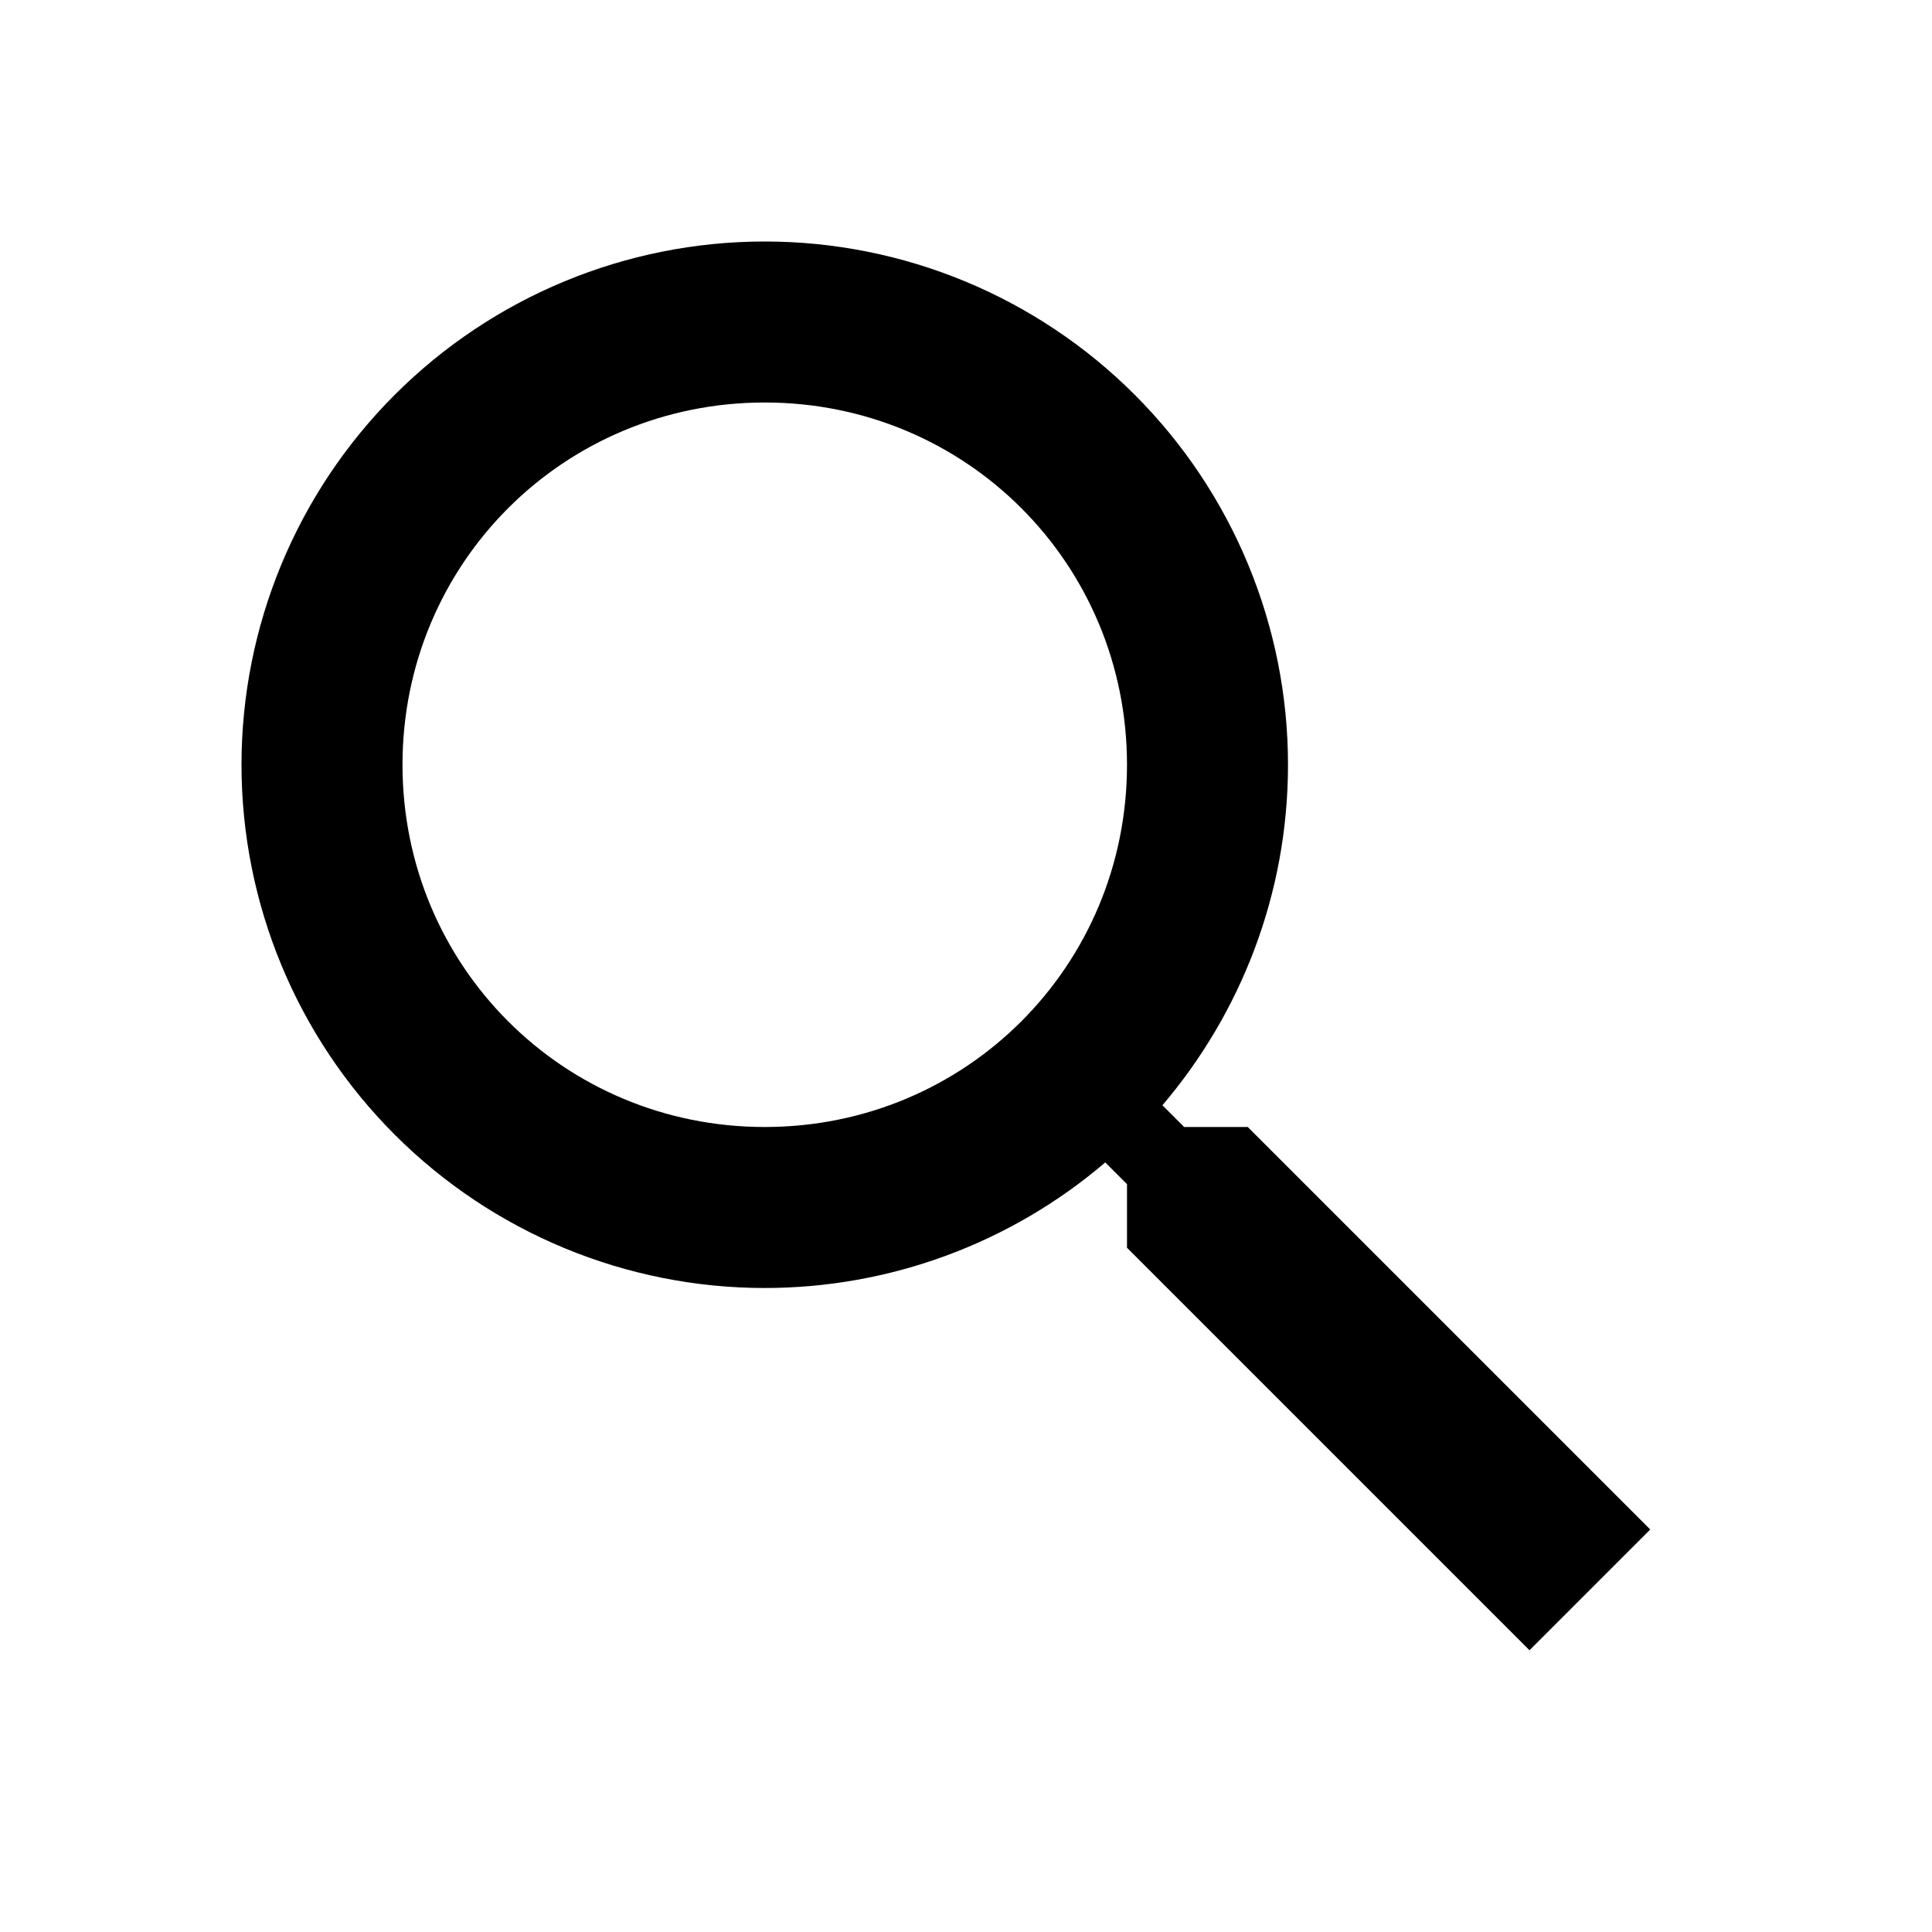
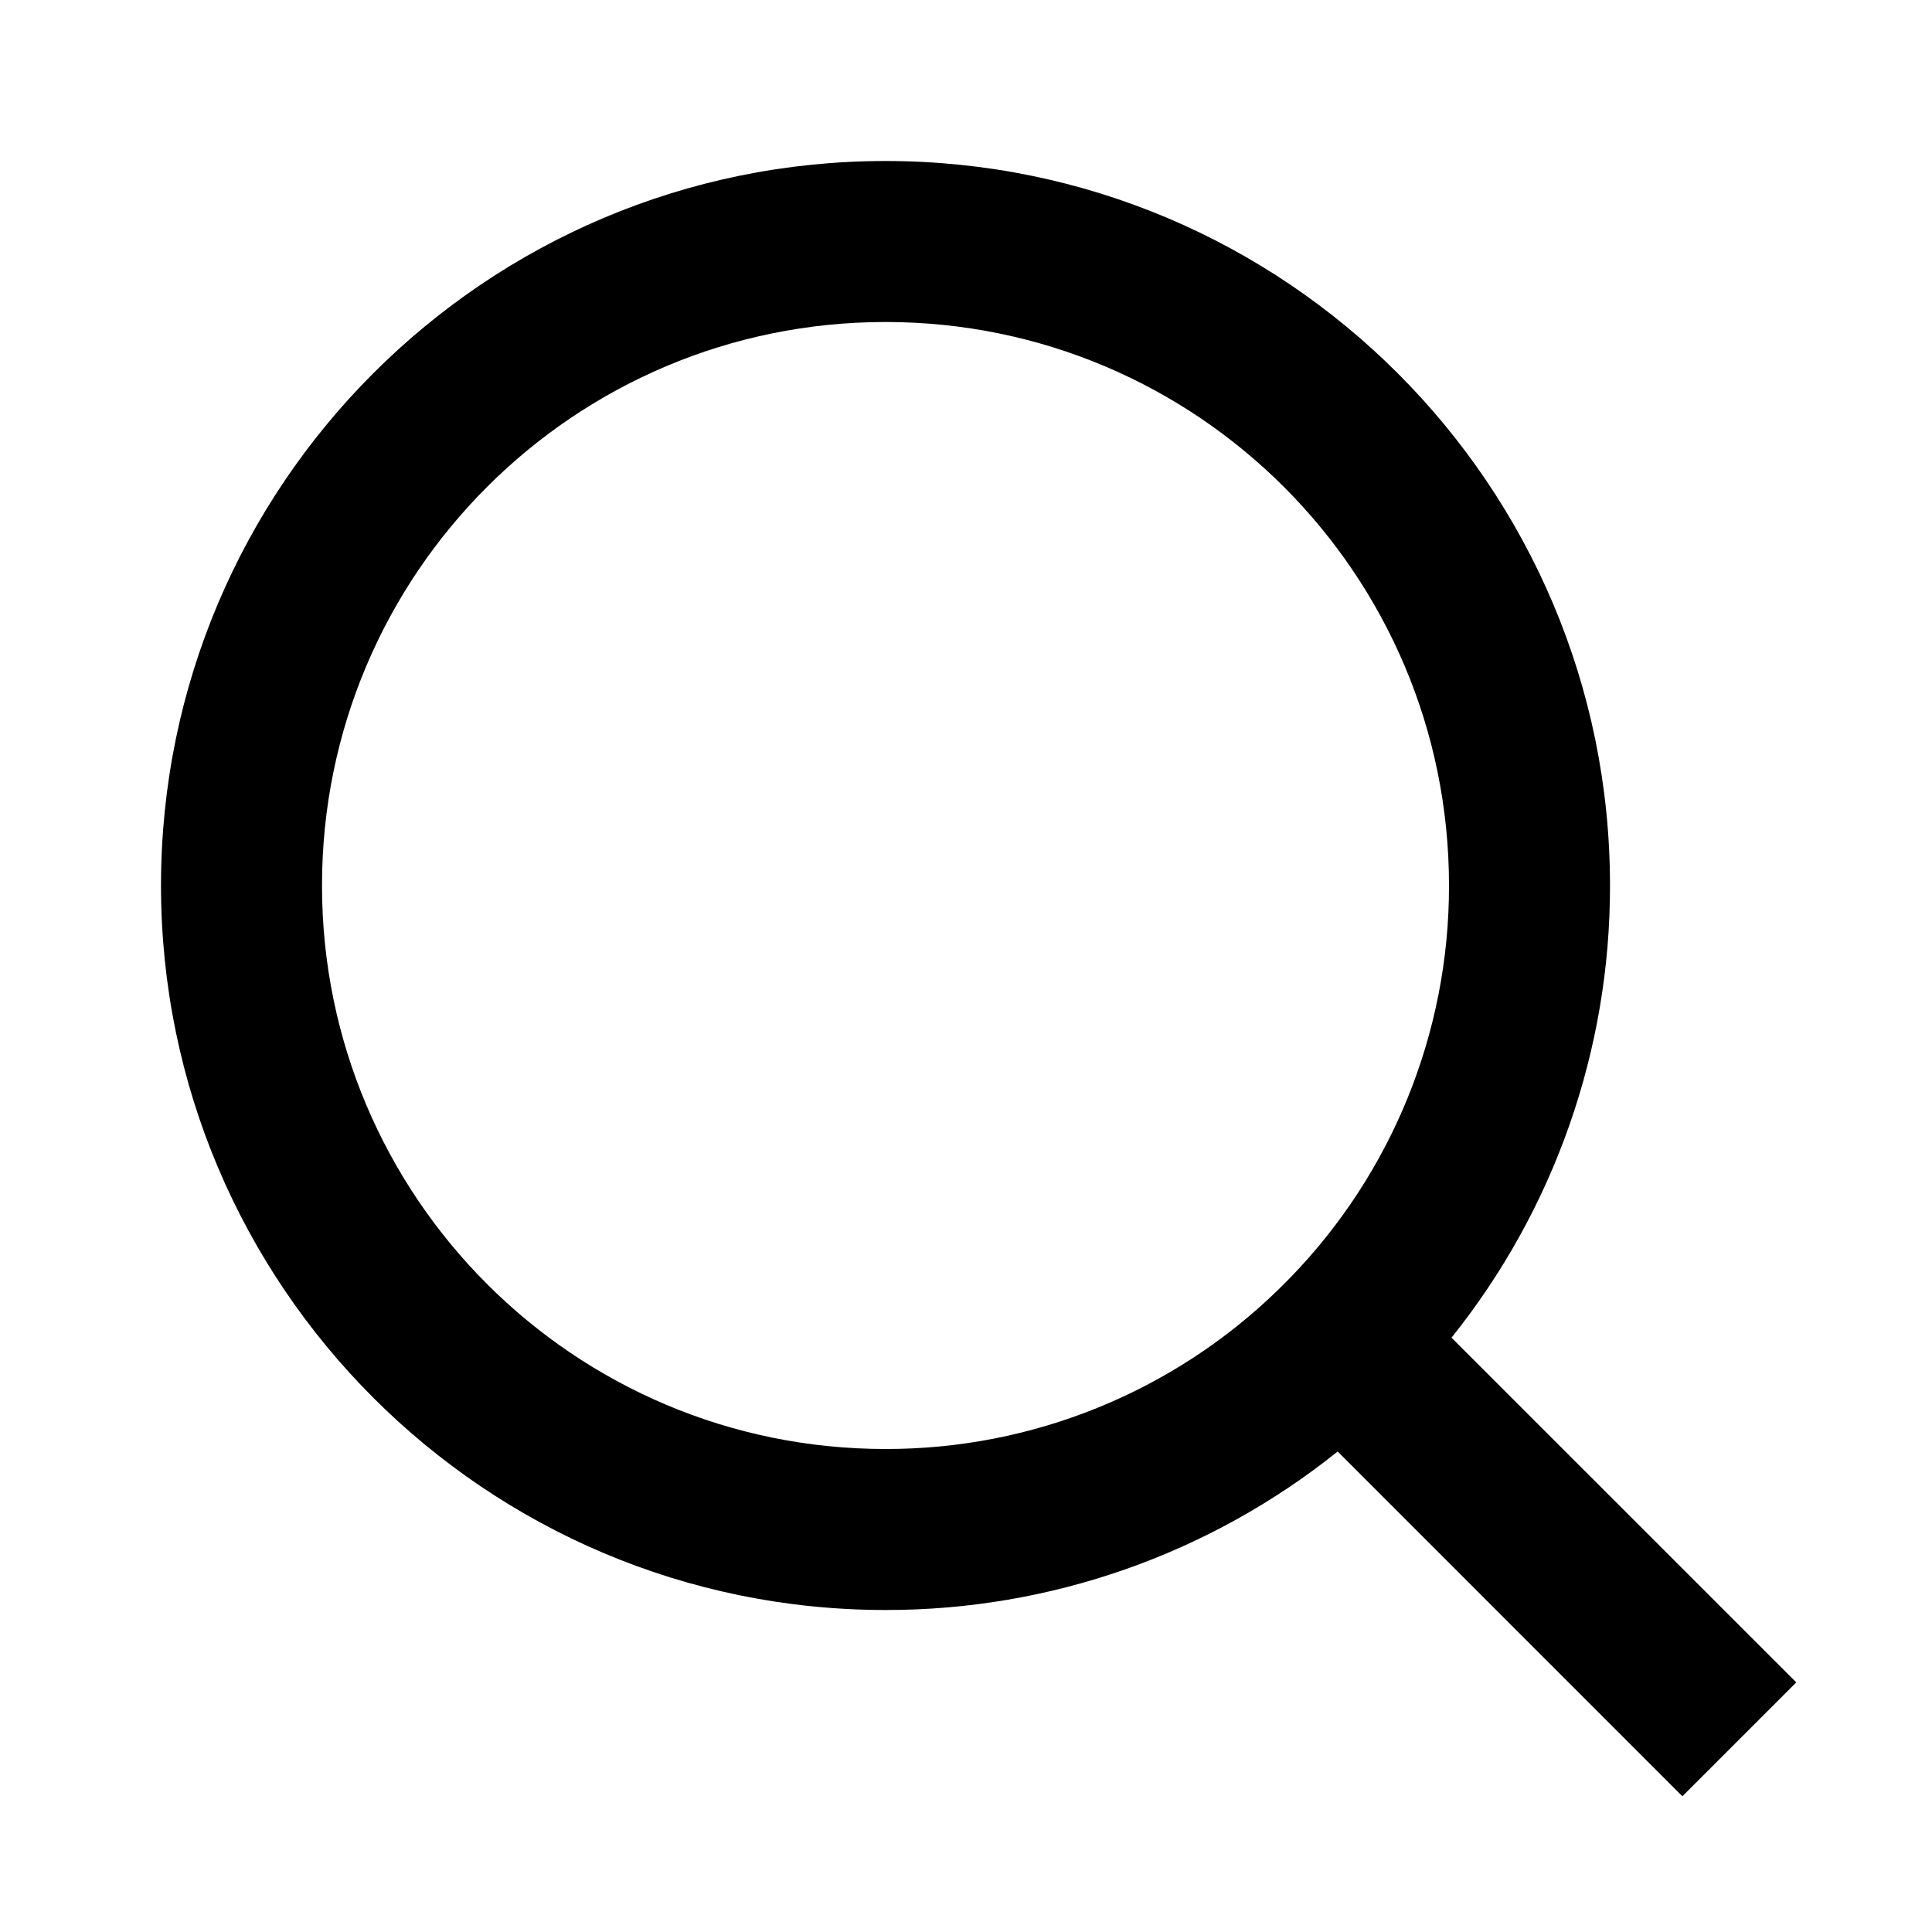
<svg xmlns="http://www.w3.org/2000/svg" width="24" height="24" version="1.1" viewBox="0 0 24 24">
-   <path d="m9.5 3c1.724 0 3.377 0.685 4.596 1.904 1.219 1.219 1.904 2.872 1.904 4.596 0 1.61-0.59 3.09-1.56 4.23l0.27 0.27h0.79l5 5-1.5 1.5-5-5v-0.79l-0.27-0.27c-1.179 1.007-2.679 1.56-4.23 1.56-1.724 0-3.377-0.685-4.596-1.904-1.219-1.219-1.904-2.872-1.904-4.596 0-1.724 0.685-3.377 1.904-4.596 1.219-1.219 2.872-1.904 4.596-1.904zm0 2c-2.5 0-4.5 2-4.5 4.5s2 4.5 4.5 4.5 4.5-2 4.5-4.5-2-4.5-4.5-4.5z" />
+   <path d="M18.031 16.617l4.283 4.282-1.415 1.415-4.282-4.283A8.96 8.96 0 0 1 11 20c-4.968 0-9-4.032-9-9s4.032-9 9-9 9 4.032 9 9a8.96 8.96 0 0 1-1.969 5.617zm-2.006-.742A6.977 6.977 0 0 0 18 11c0-3.868-3.133-7-7-7-3.868 0-7 3.132-7 7 0 3.867 3.132 7 7 7a6.977 6.977 0 0 0 4.875-1.975l.15-.15z" />
</svg>
